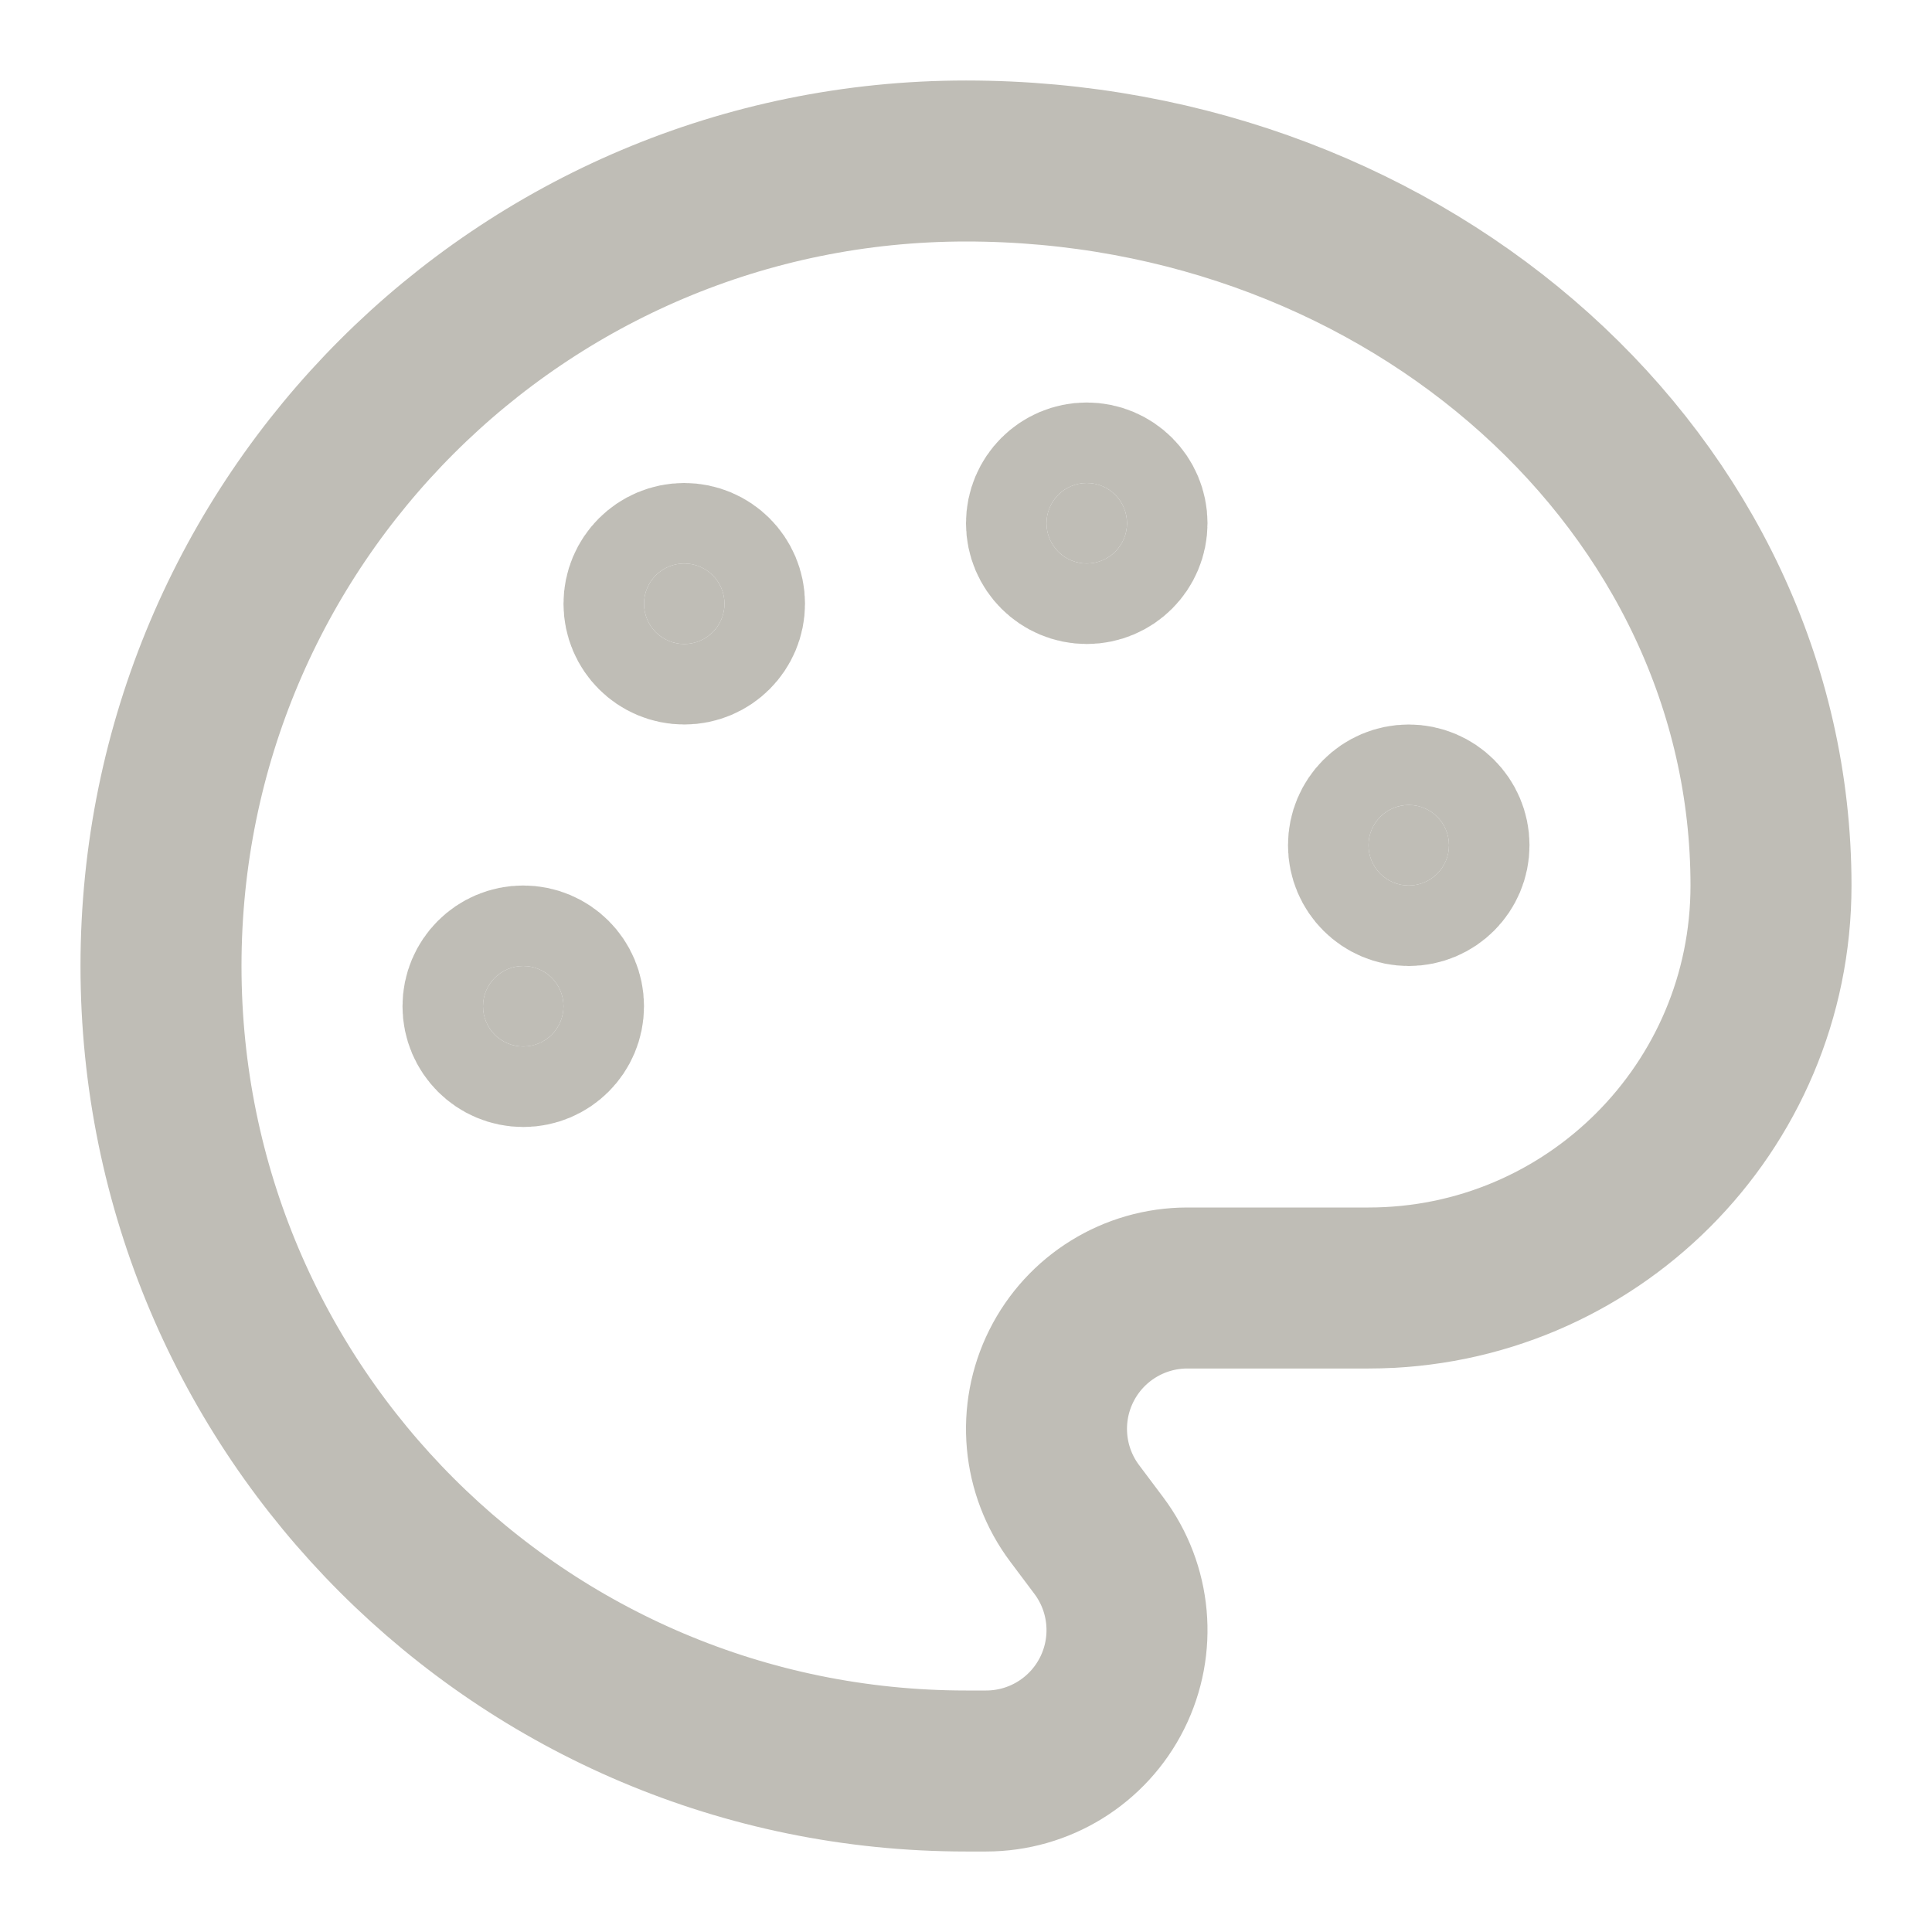
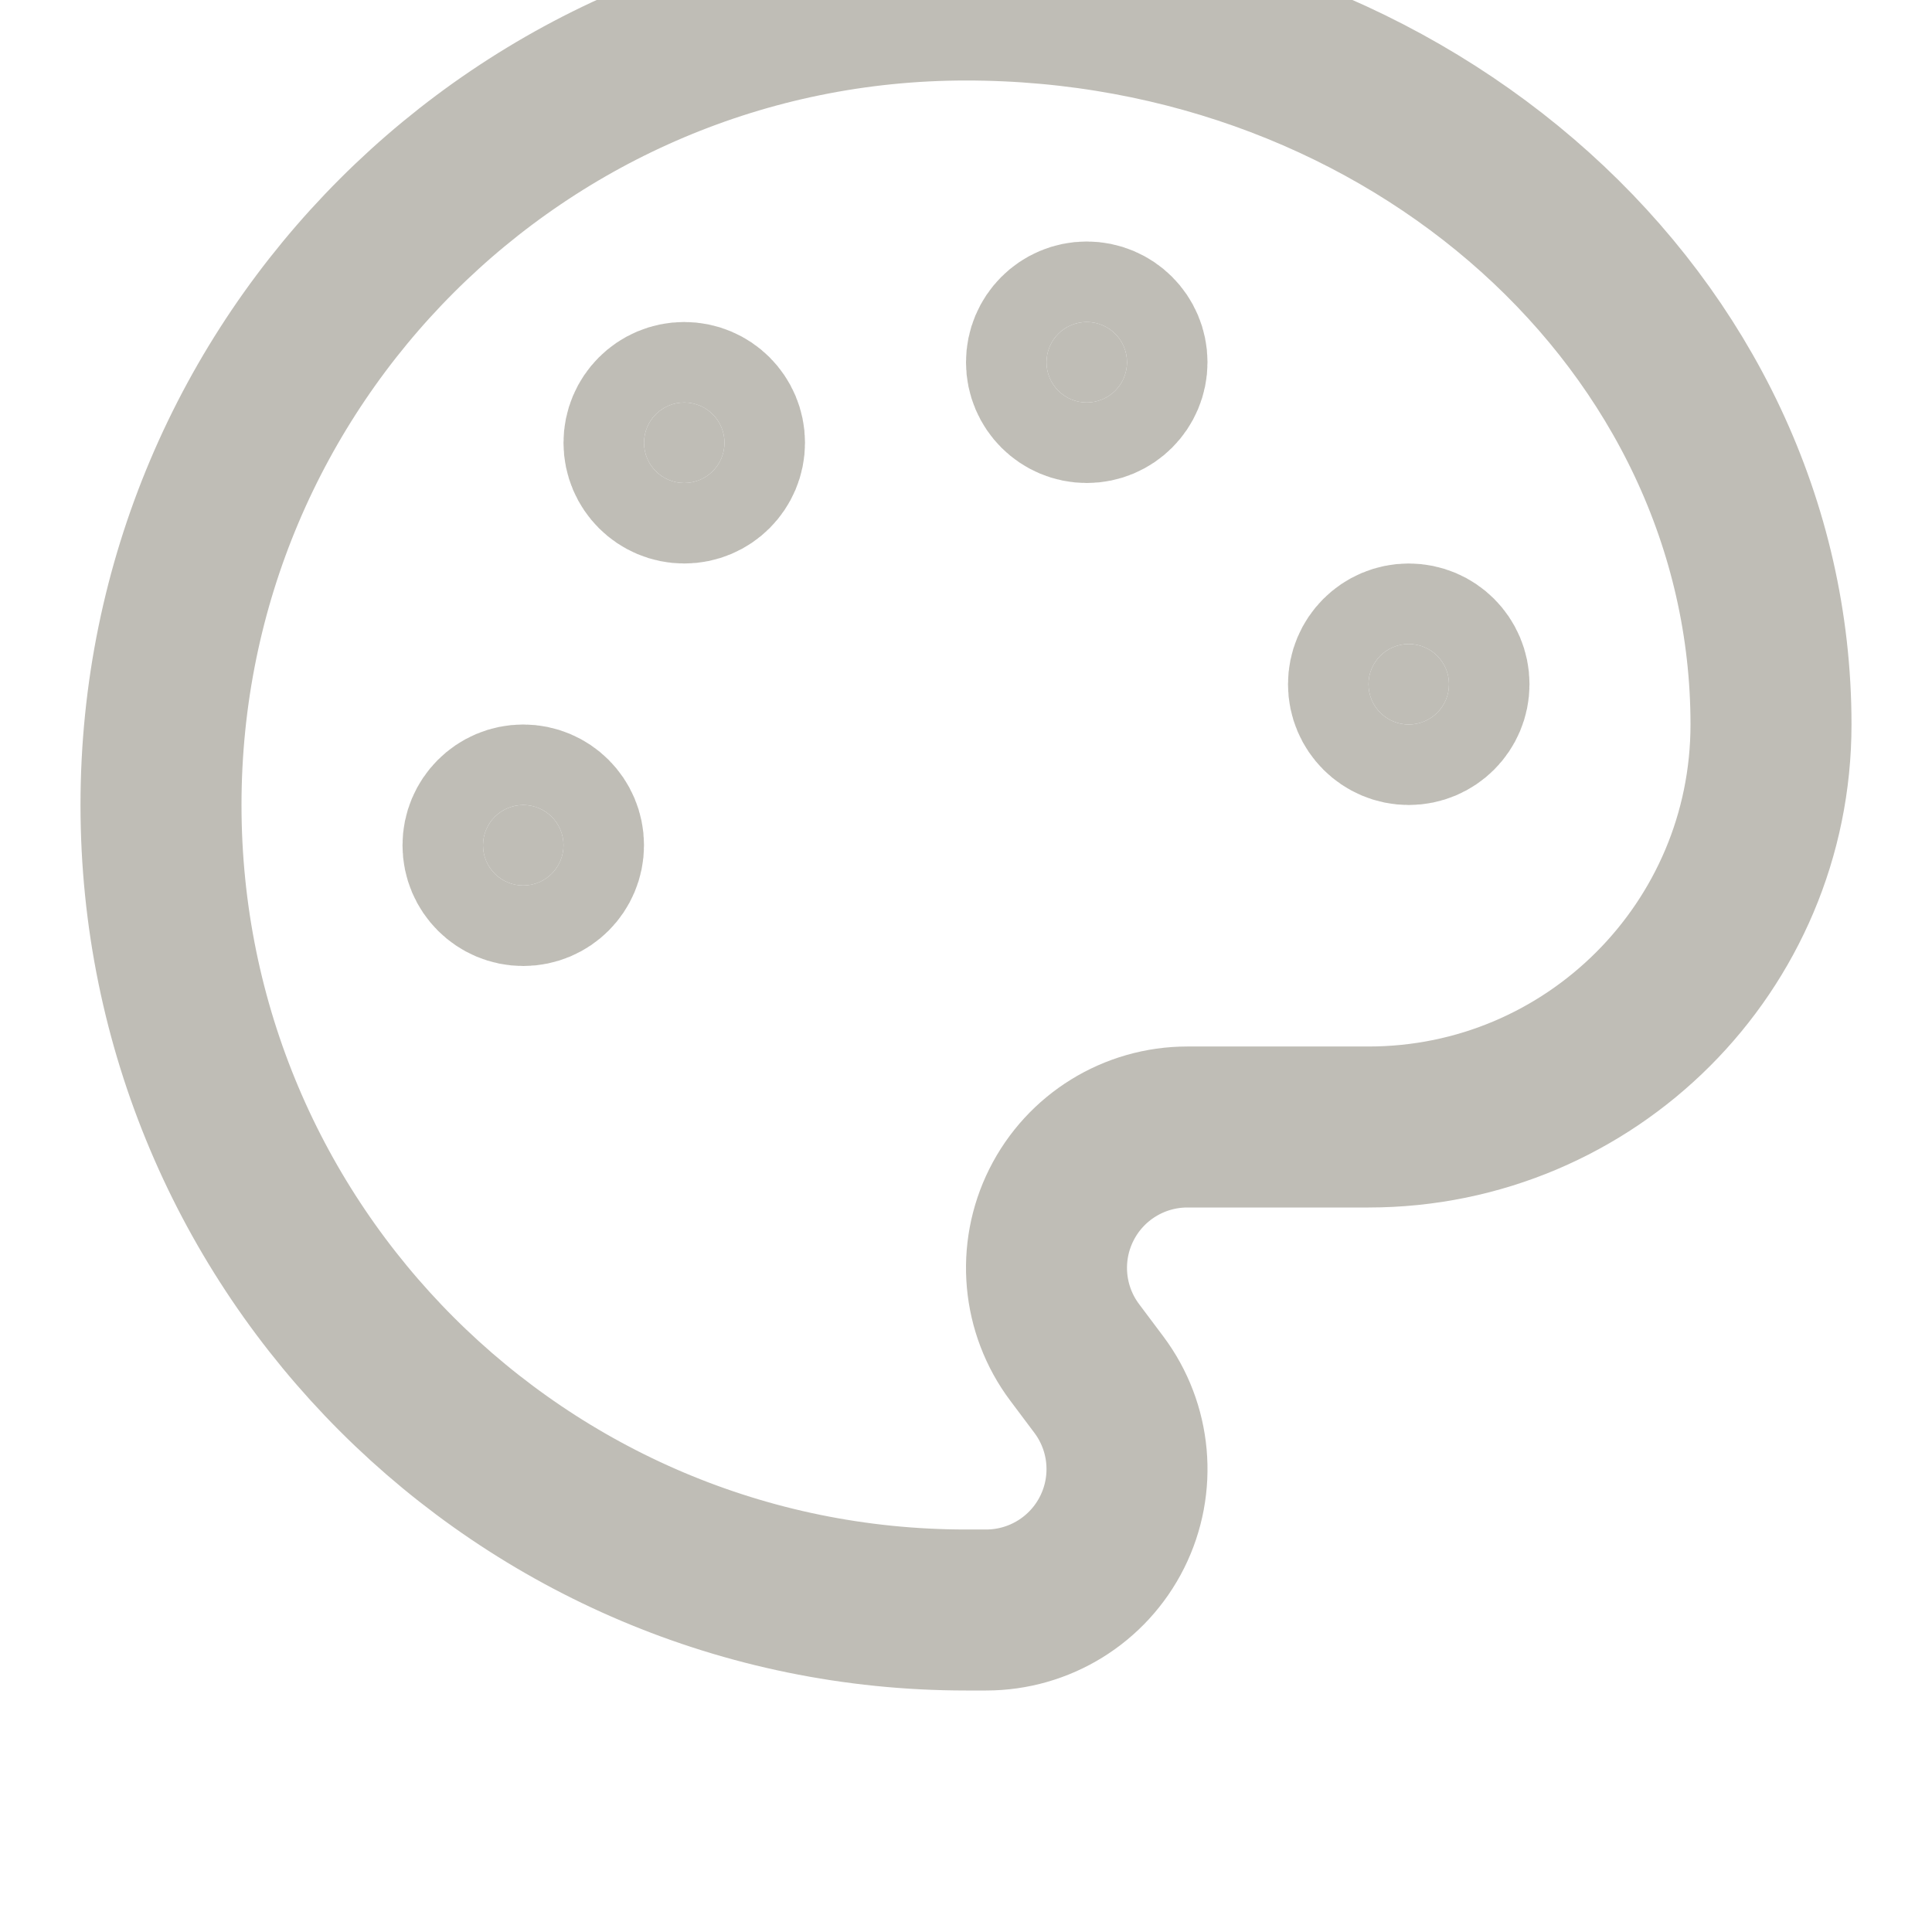
- <svg xmlns="http://www.w3.org/2000/svg" width="16" height="16" viewBox="0 0 24 24" fill="none" stroke="#BFBDB6" stroke-width="2" stroke-linecap="round" stroke-linejoin="round">
+ <svg xmlns="http://www.w3.org/2000/svg" width="16" height="16" viewBox="0 2 24 24" fill="none" stroke="#BFBDB6" stroke-width="2" stroke-linecap="round" stroke-linejoin="round">
  <path d="M12 22a1 1 0 0 1 0-20 10 9 0 0 1 10 9 5 5 0 0 1-5 5h-2.25a1.75 1.75 0 0 0-1.4 2.8l.3.4a1.75 1.75 0 0 1-1.4 2.8z" />
  <circle cx="13.5" cy="6.5" r=".5" fill="#BFBDB6" />
  <circle cx="17.5" cy="10.5" r=".5" fill="#BFBDB6" />
  <circle cx="6.5" cy="12.5" r=".5" fill="#BFBDB6" />
  <circle cx="8.5" cy="7.5" r=".5" fill="#BFBDB6" />
</svg>
